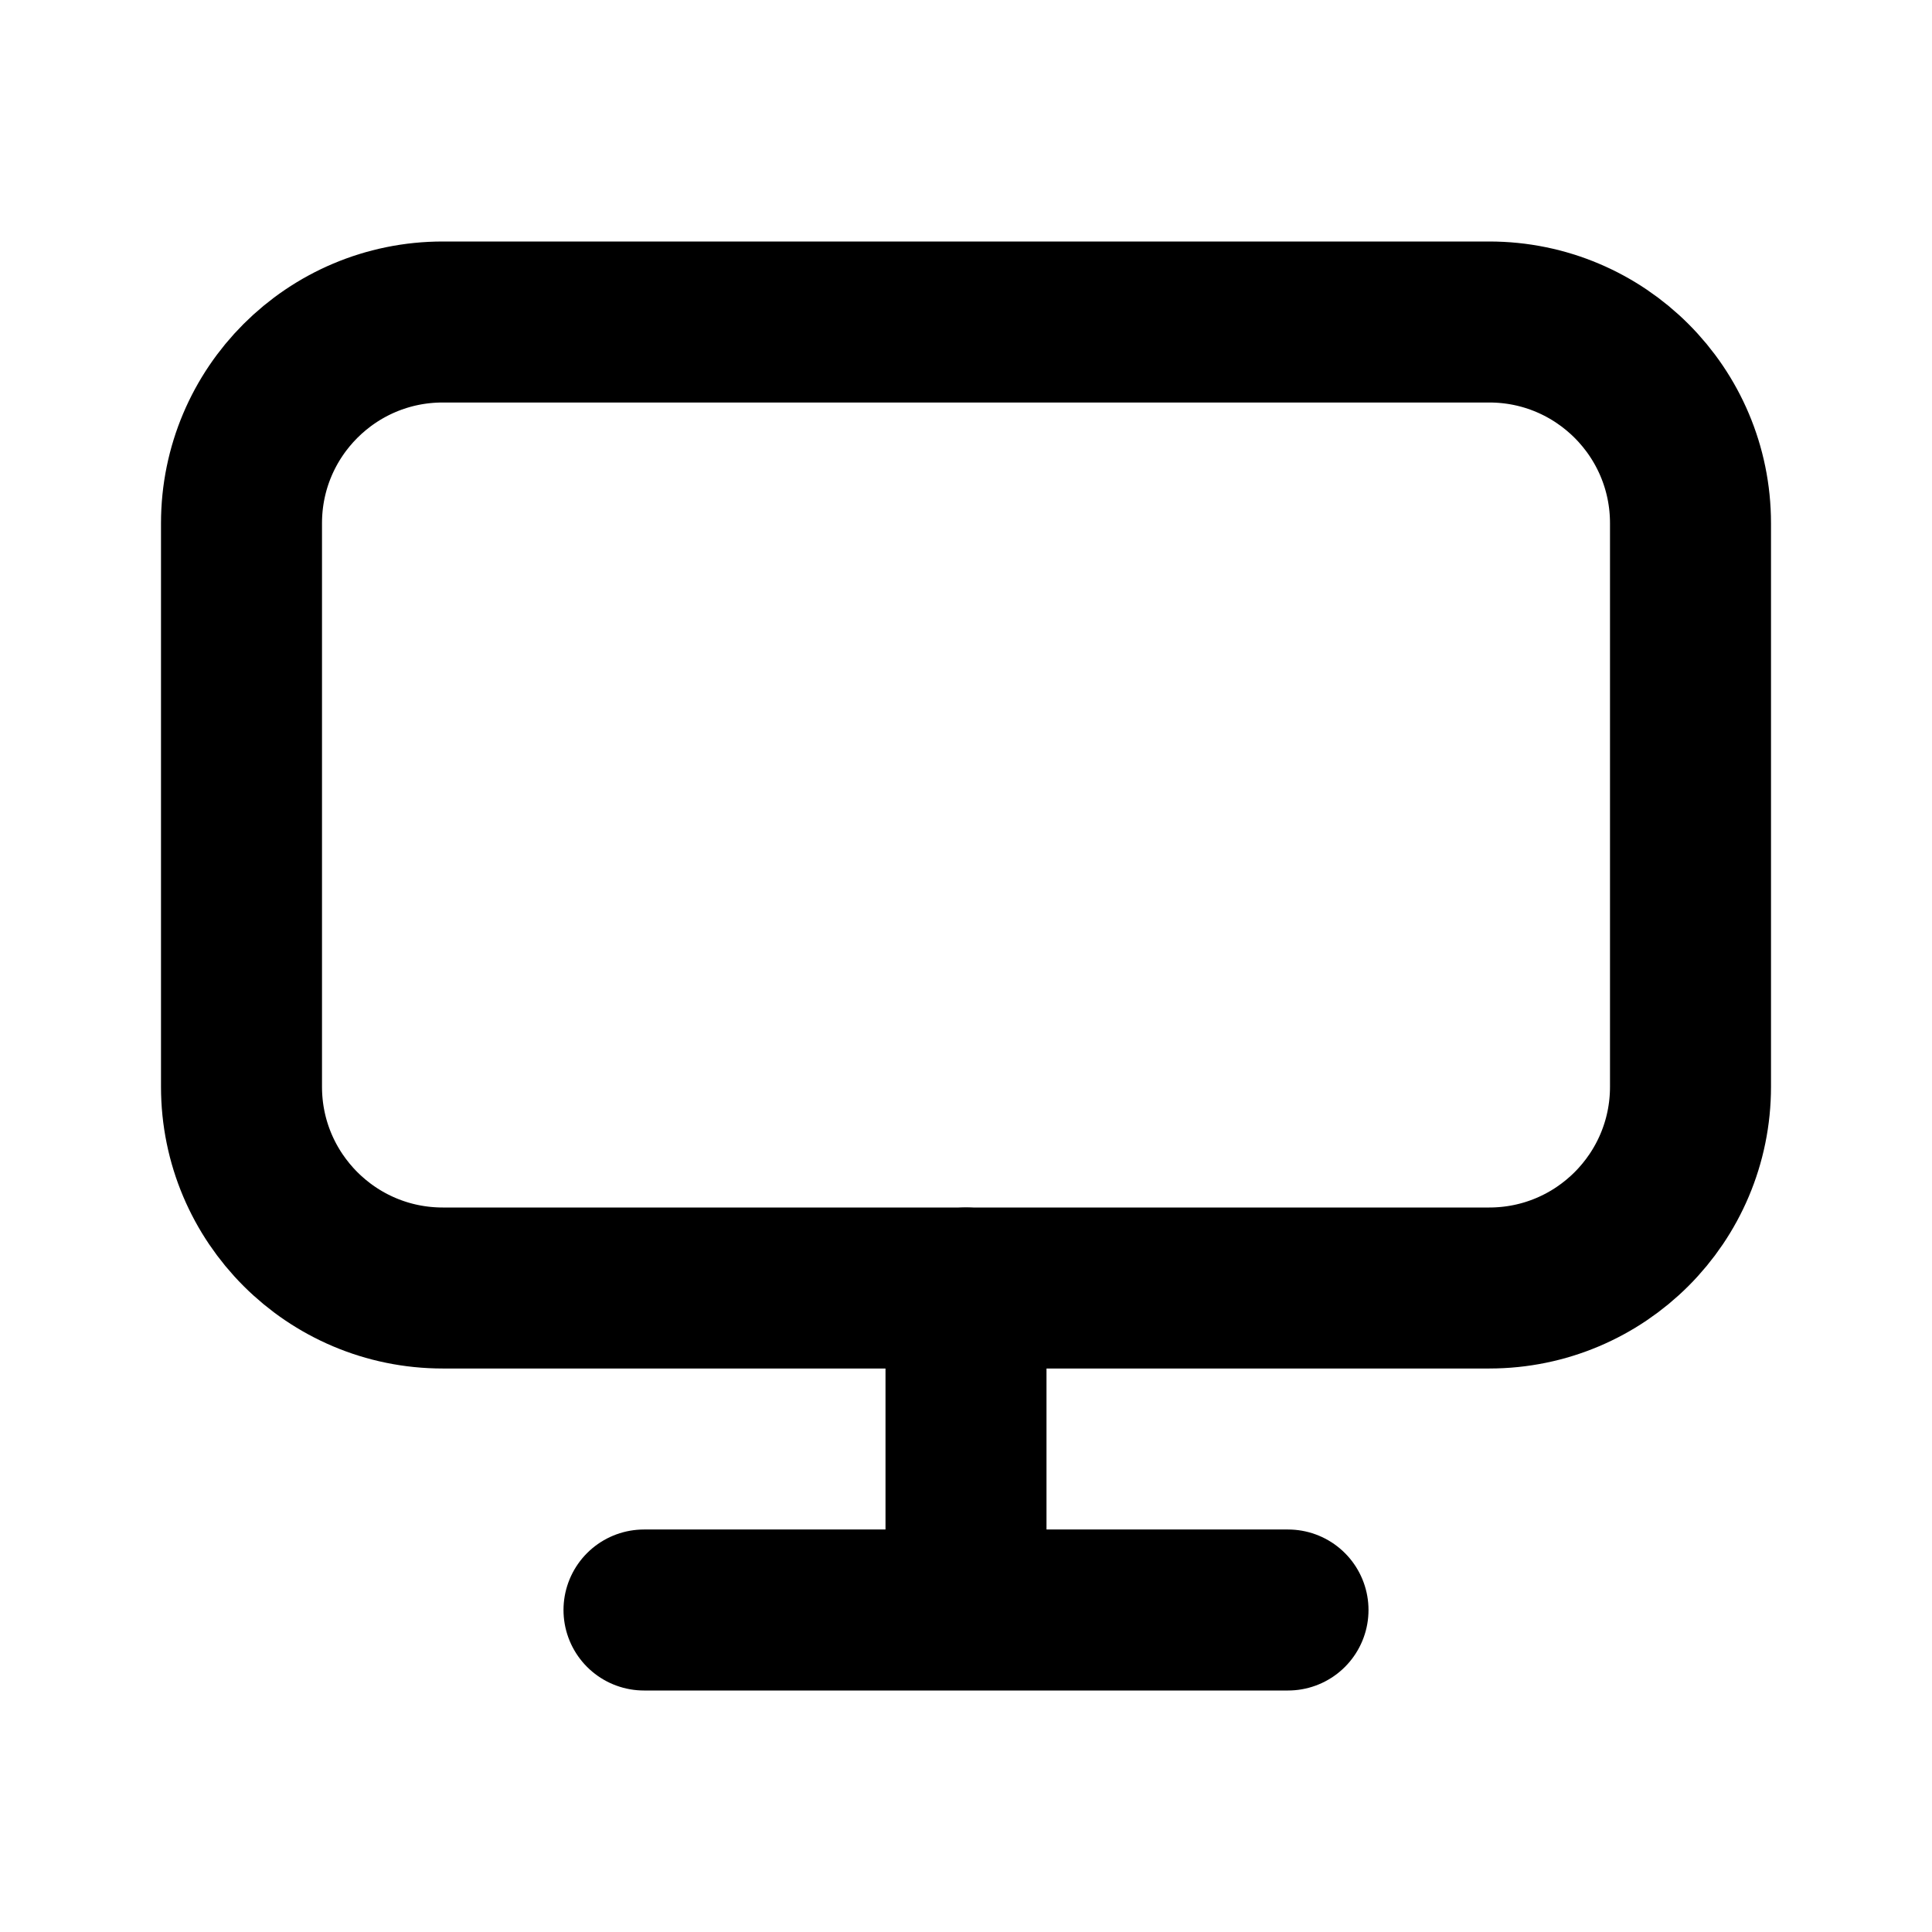
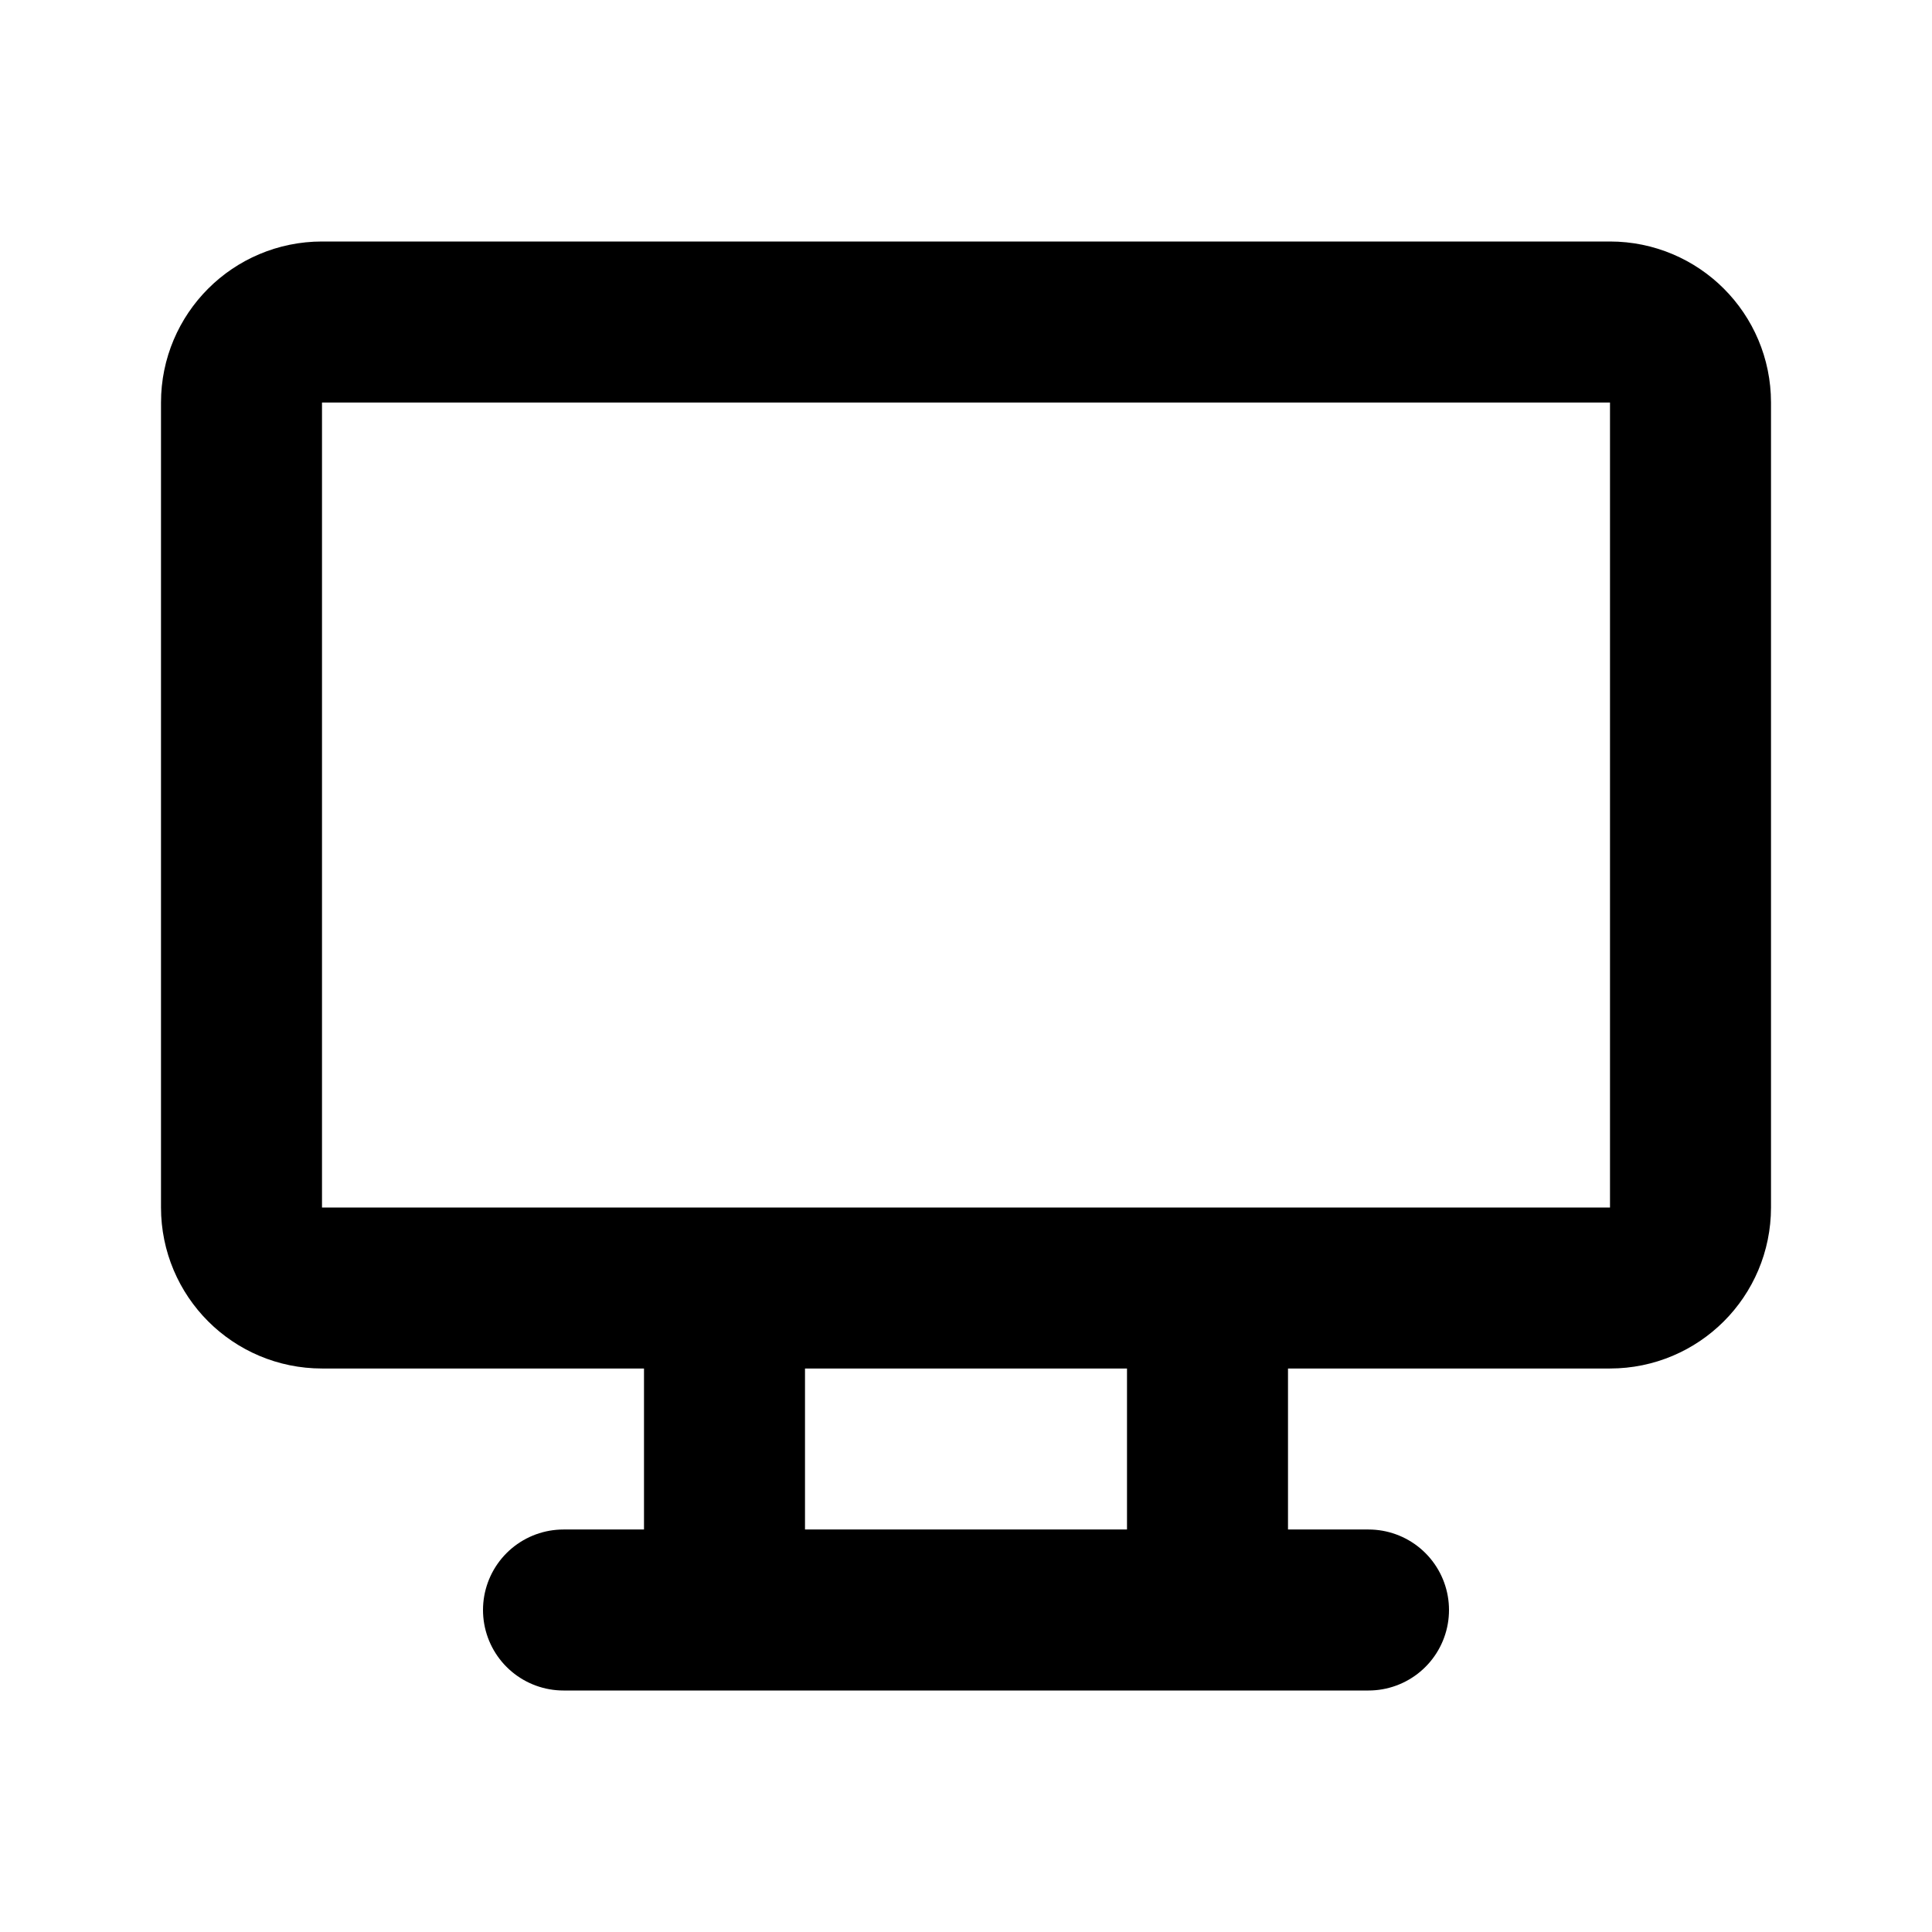
- <svg xmlns="http://www.w3.org/2000/svg" viewBox="0 0 24 24">
-   <g fill="none" stroke="#000000" stroke-width="2" stroke-linecap="round" stroke-linejoin="round">
-     <rect x="3" y="4" width="18" height="12" rx="2.5" />
-     <path d="M8 20h8M12 16v4" />
-   </g>
+ <svg xmlns="http://www.w3.org/2000/svg" width="1em" height="1em" viewBox="0 0 24 24">
+   <path fill="none" stroke="currentColor" stroke-linecap="round" stroke-linejoin="round" stroke-width="2" d="M3 5a1 1 0 0 1 1-1h16a1 1 0 0 1 1 1v10a1 1 0 0 1-1 1H4a1 1 0 0 1-1-1zm4 15h10m-8-4v4m6-4v4" />
</svg>
